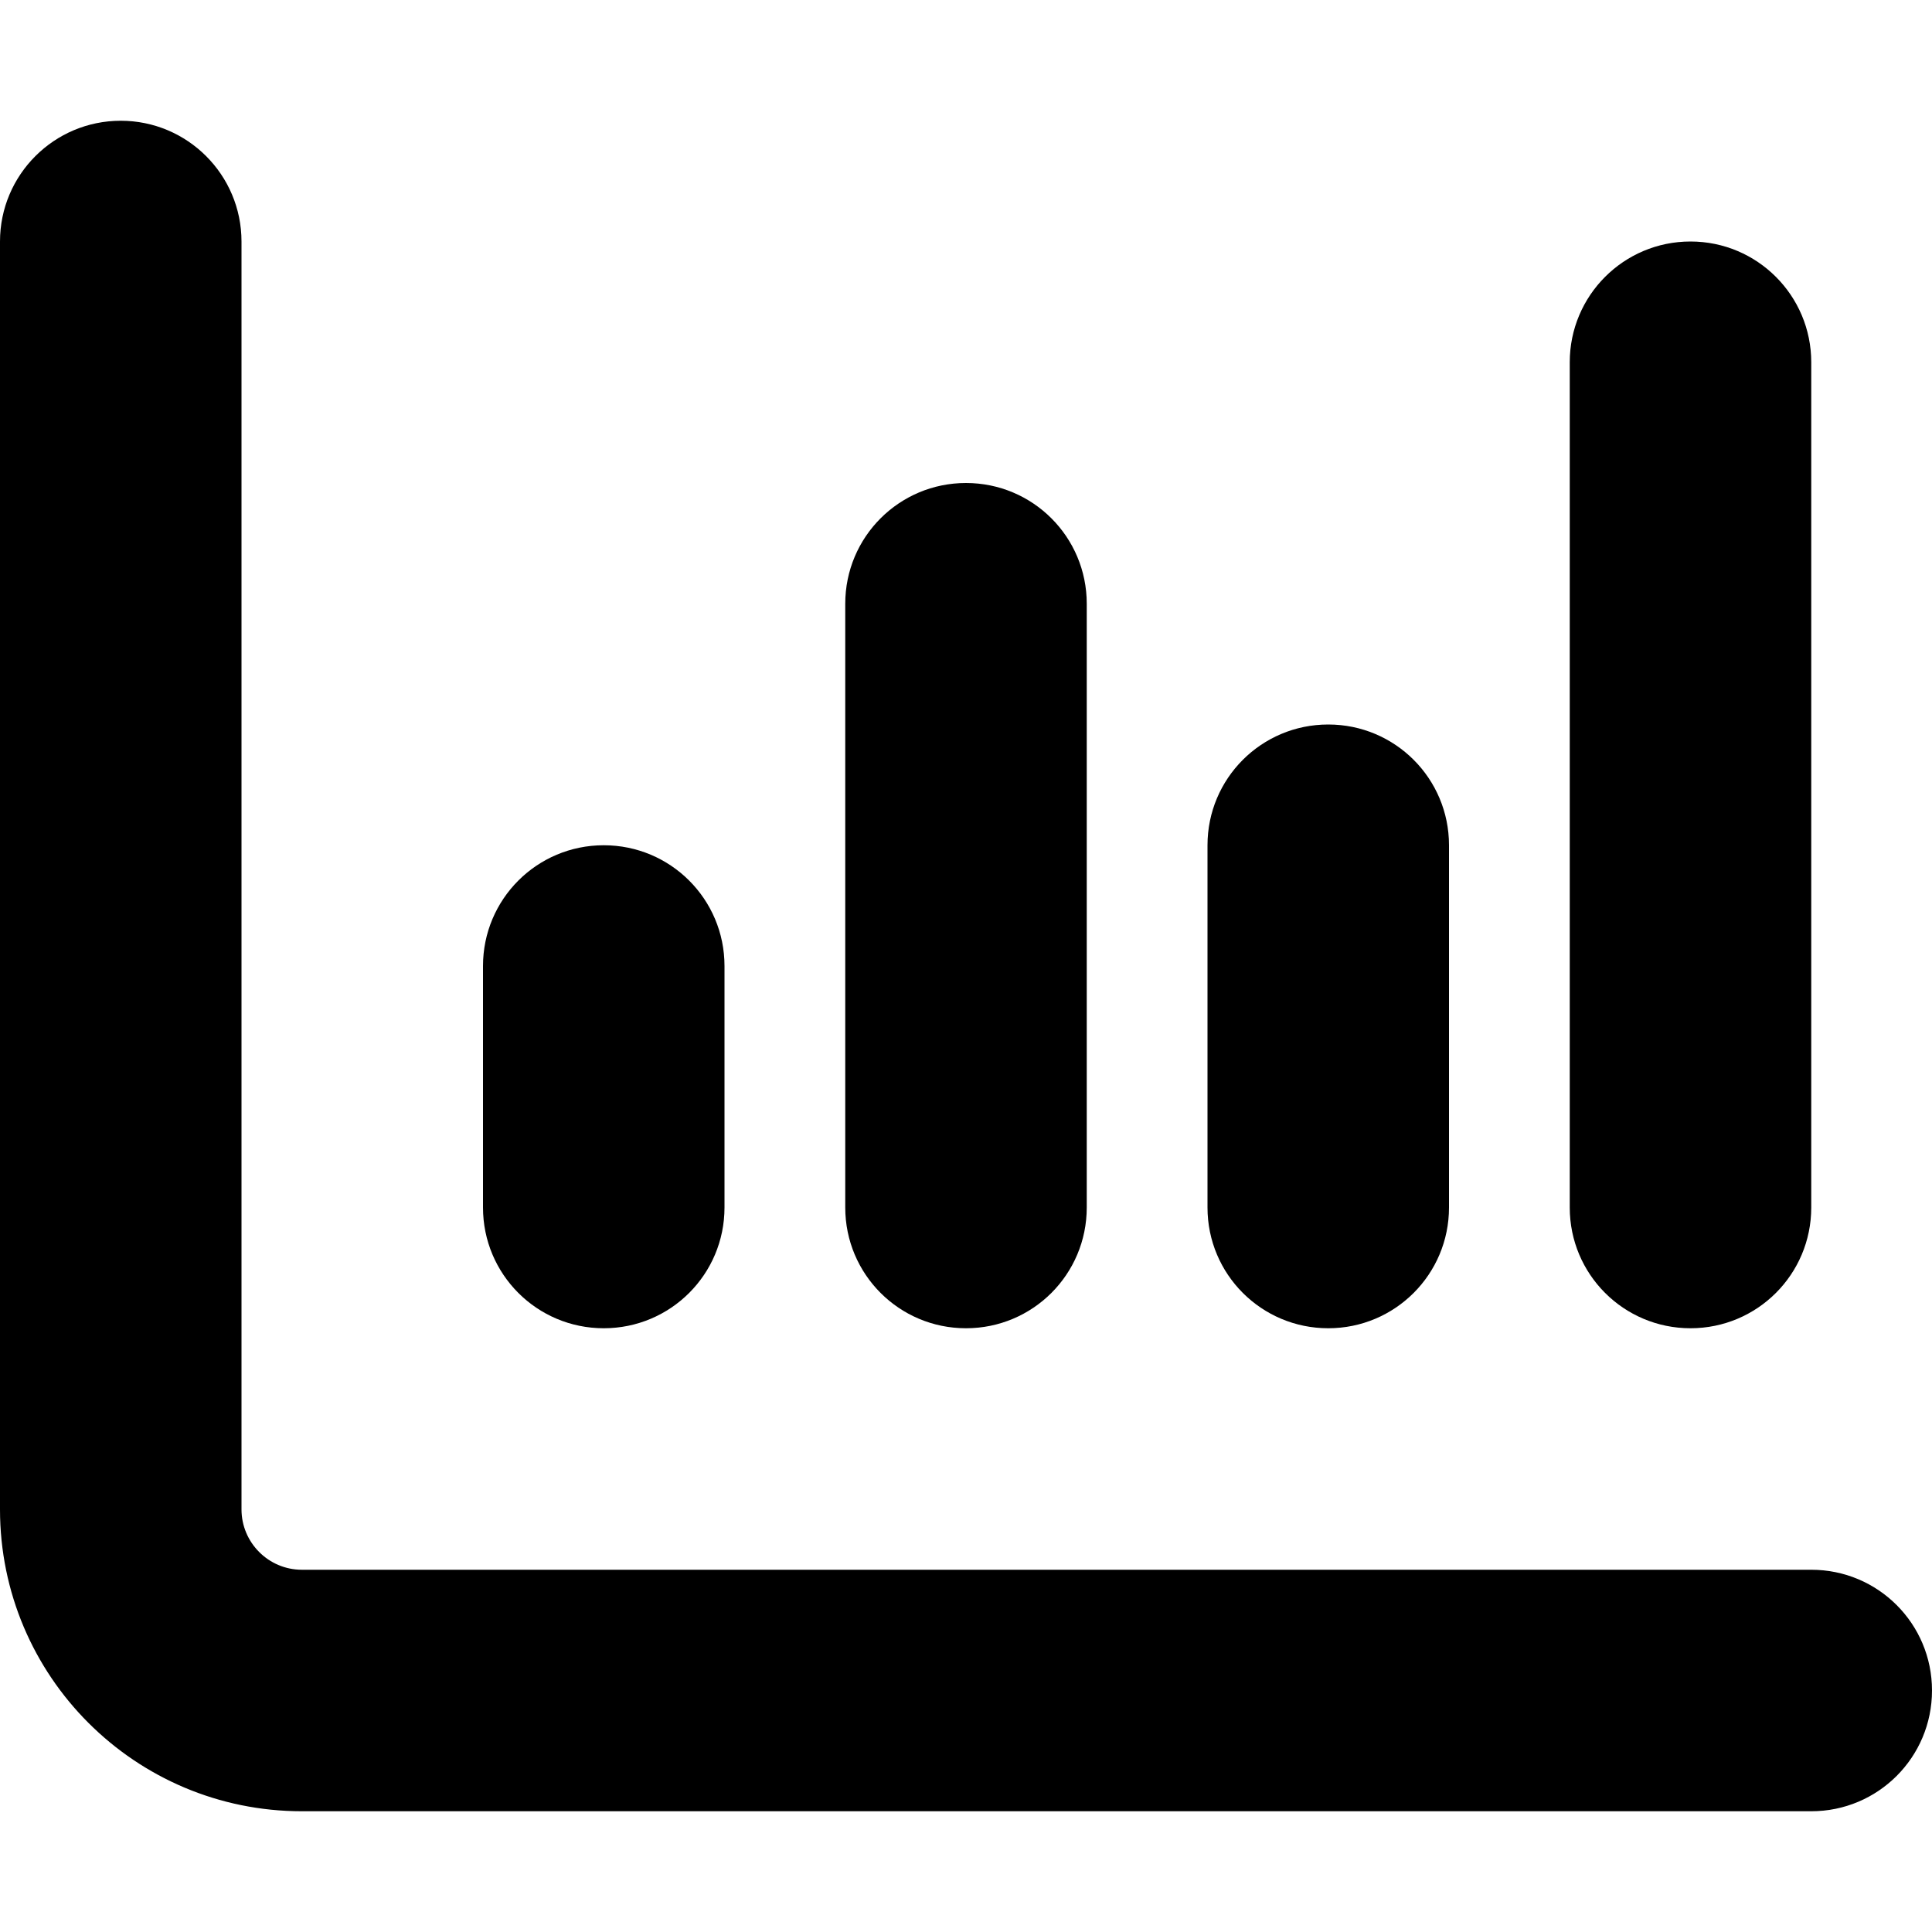
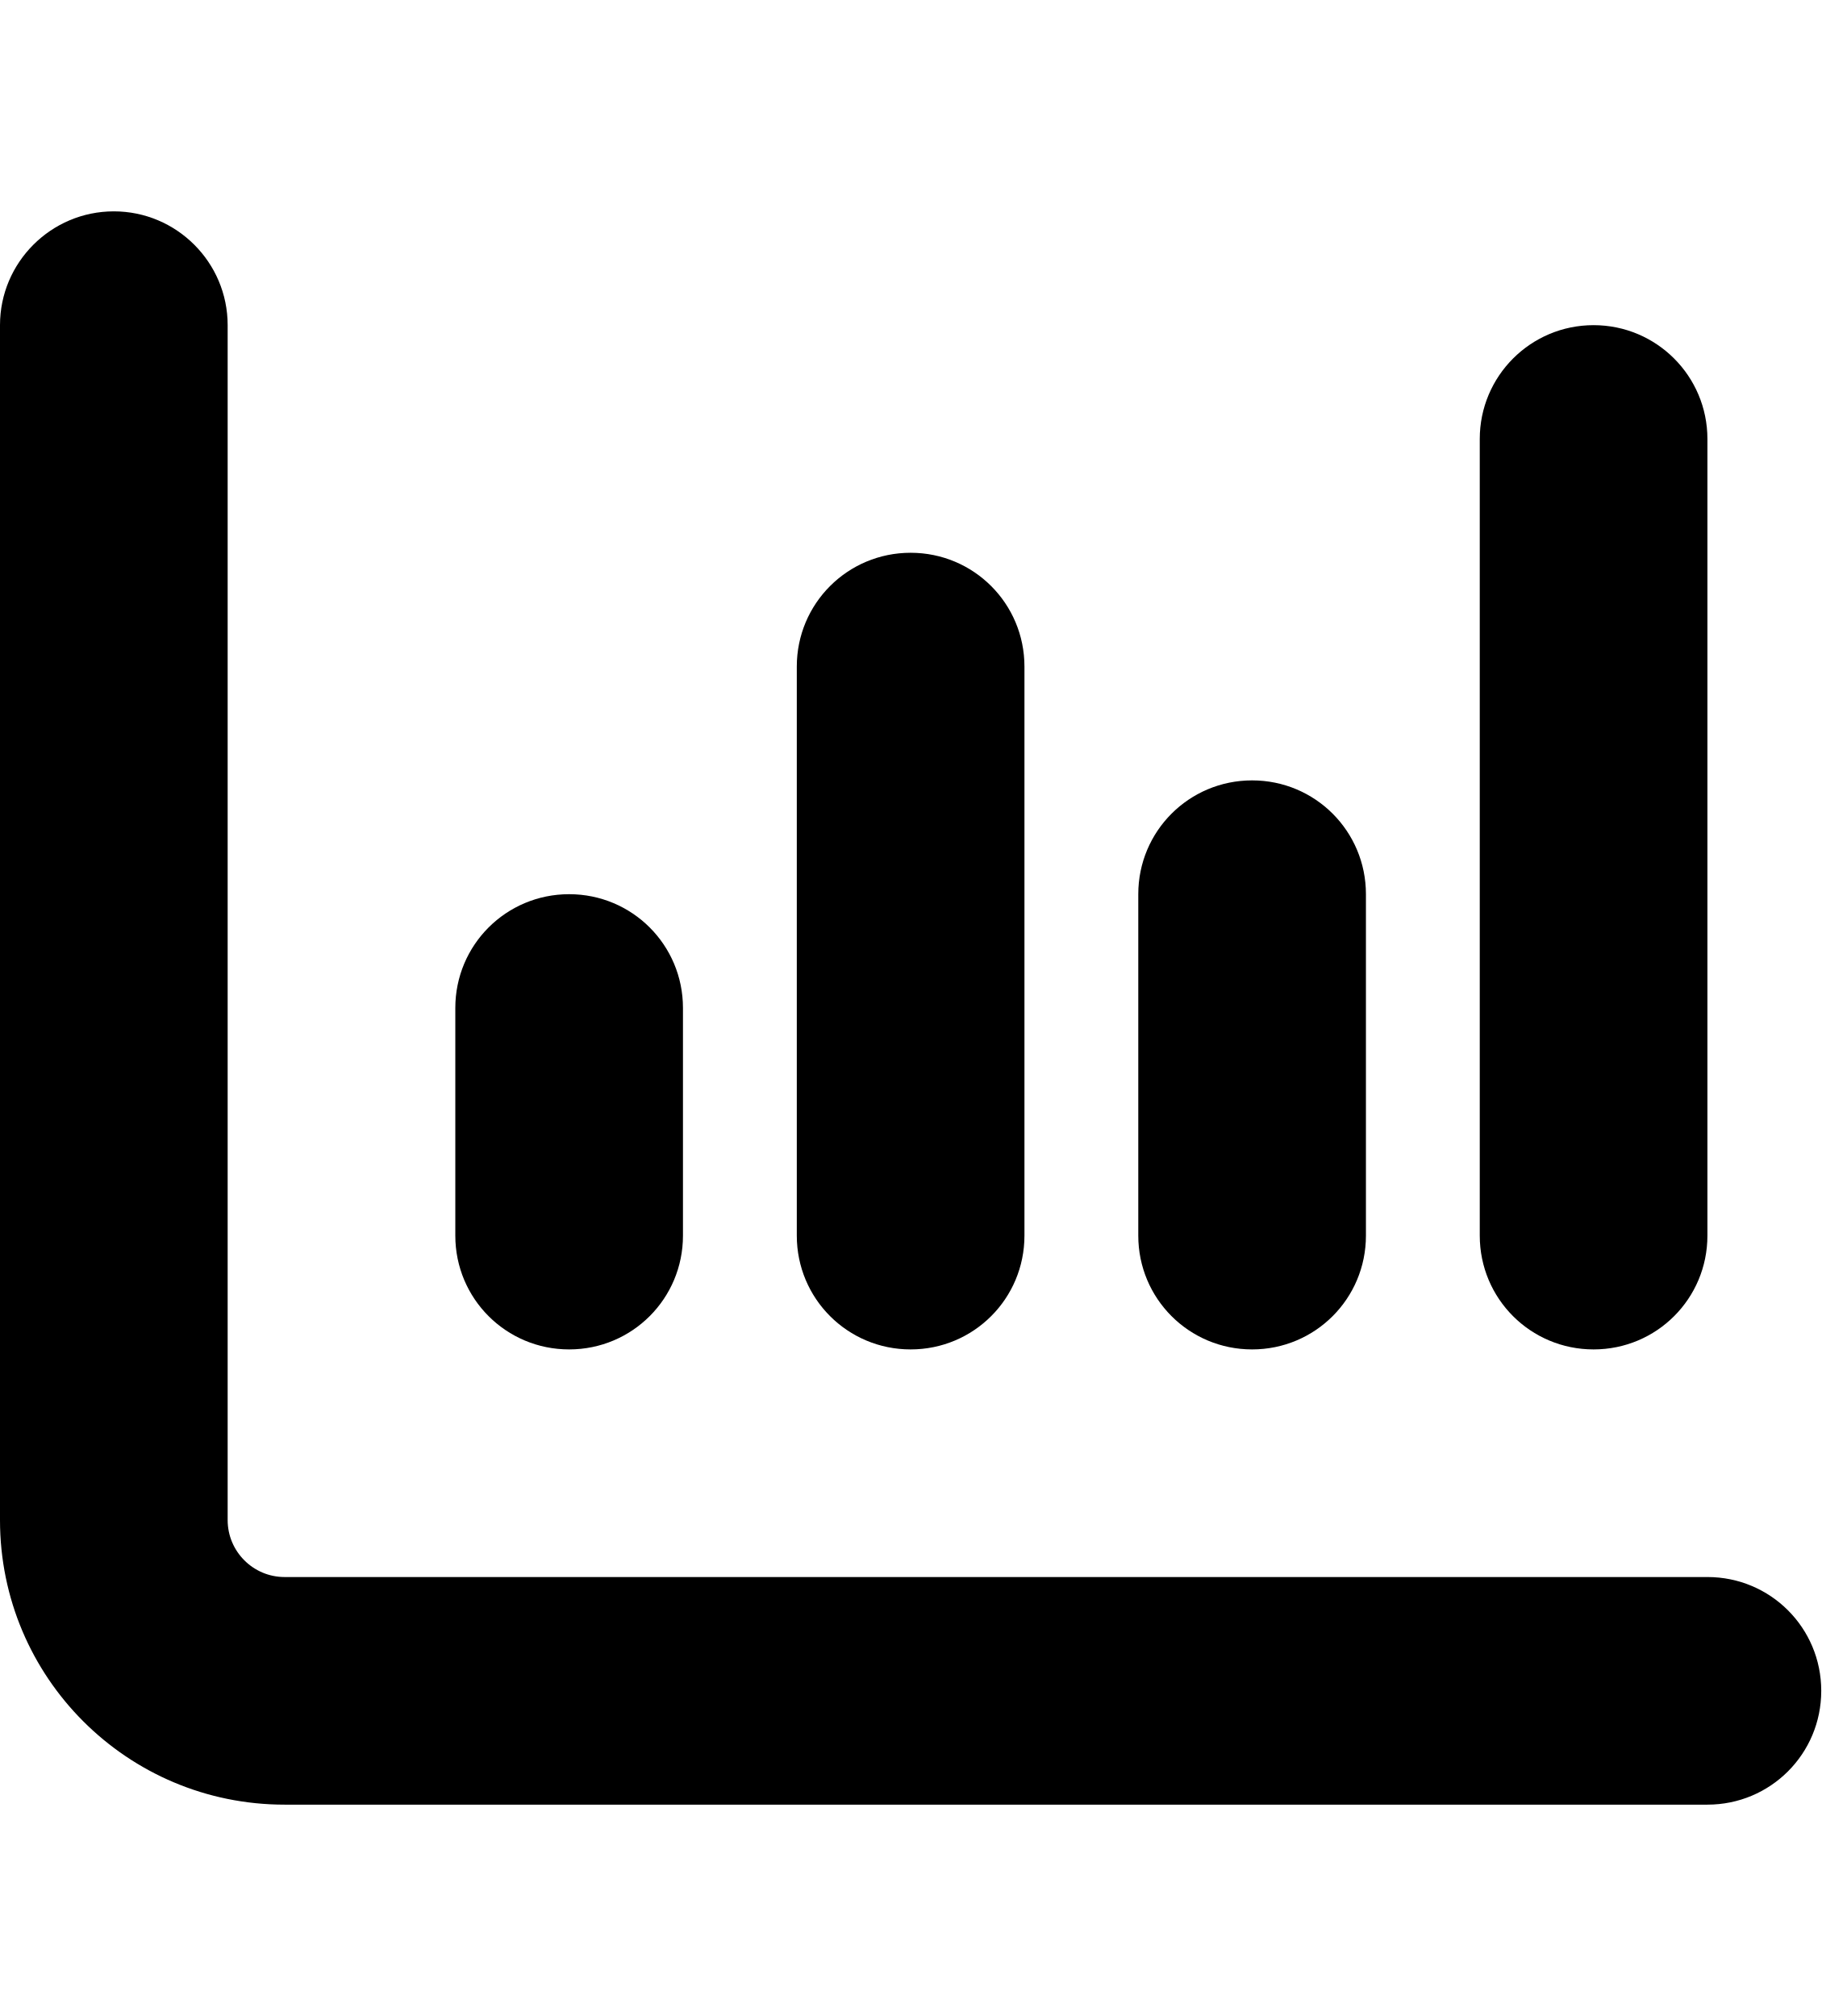
- <svg xmlns="http://www.w3.org/2000/svg" viewBox="0 0 512 512">
-   <path d="M32 32C49.67 32 64 46.33 64 64V400C64 408.8 71.16 416 80 416H480C497.7 416 512 430.3 512 448C512 465.7 497.7 480 480 480H80C35.82 480 0 444.2 0 400V64C0 46.33 14.33 32 32 32zM160 224C177.7 224 192 238.3 192 256V320C192 337.7 177.7 352 160 352C142.3 352 128 337.7 128 320V256C128 238.3 142.3 224 160 224zM288 320C288 337.7 273.7 352 256 352C238.3 352 224 337.7 224 320V160C224 142.3 238.3 128 256 128C273.7 128 288 142.3 288 160V320zM352 192C369.7 192 384 206.3 384 224V320C384 337.7 369.7 352 352 352C334.3 352 320 337.7 320 320V224C320 206.3 334.3 192 352 192zM480 320C480 337.7 465.7 352 448 352C430.3 352 416 337.7 416 320V96C416 78.33 430.3 64 448 64C465.7 64 480 78.33 480 96V320z" />
+ <svg xmlns="http://www.w3.org/2000/svg" width="28px" height="31px" viewBox="0 0 28 28" version="1.1">
+   <g id="surface1">
+     <path style=" stroke:none;fill-rule:nonzero;fill:rgb(0%,0%,0%);fill-opacity:1;" d="M 1.75 1.75 C 2.715 1.75 3.5 2.535 3.5 3.5 L 3.5 21.875 C 3.5 22.355 3.891 22.75 4.375 22.75 L 26.25 22.75 C 27.219 22.75 28 23.531 28 24.5 C 28 25.469 27.219 26.25 26.25 26.25 L 4.375 26.25 C 1.957 26.25 0 24.293 0 21.875 L 0 3.5 C 0 2.535 0.785 1.75 1.75 1.75 Z M 8.75 12.25 C 9.719 12.25 10.5 13.031 10.5 14 L 10.5 17.5 C 10.5 18.469 9.719 19.25 8.75 19.25 C 7.781 19.25 7 18.469 7 17.5 L 7 14 C 7 13.031 7.781 12.25 8.75 12.25 Z M 15.75 17.5 C 15.75 18.469 14.969 19.25 14 19.25 C 13.031 19.25 12.25 18.469 12.25 17.5 L 12.25 8.75 C 12.25 7.781 13.031 7 14 7 C 14.969 7 15.75 7.781 15.75 8.75 Z M 19.25 10.5 C 20.219 10.5 21 11.281 21 12.25 L 21 17.5 C 21 18.469 20.219 19.25 19.25 19.25 C 18.281 19.25 17.5 18.469 17.5 17.5 L 17.5 12.25 C 17.5 11.281 18.281 10.5 19.25 10.5 Z M 26.25 17.5 C 26.25 18.469 25.469 19.25 24.5 19.25 C 23.531 19.25 22.75 18.469 22.75 17.5 L 22.75 5.25 C 22.75 4.285 23.531 3.5 24.5 3.5 C 25.469 3.5 26.25 4.285 26.25 5.25 Z M 26.25 17.5 " />
+   </g>
</svg>
